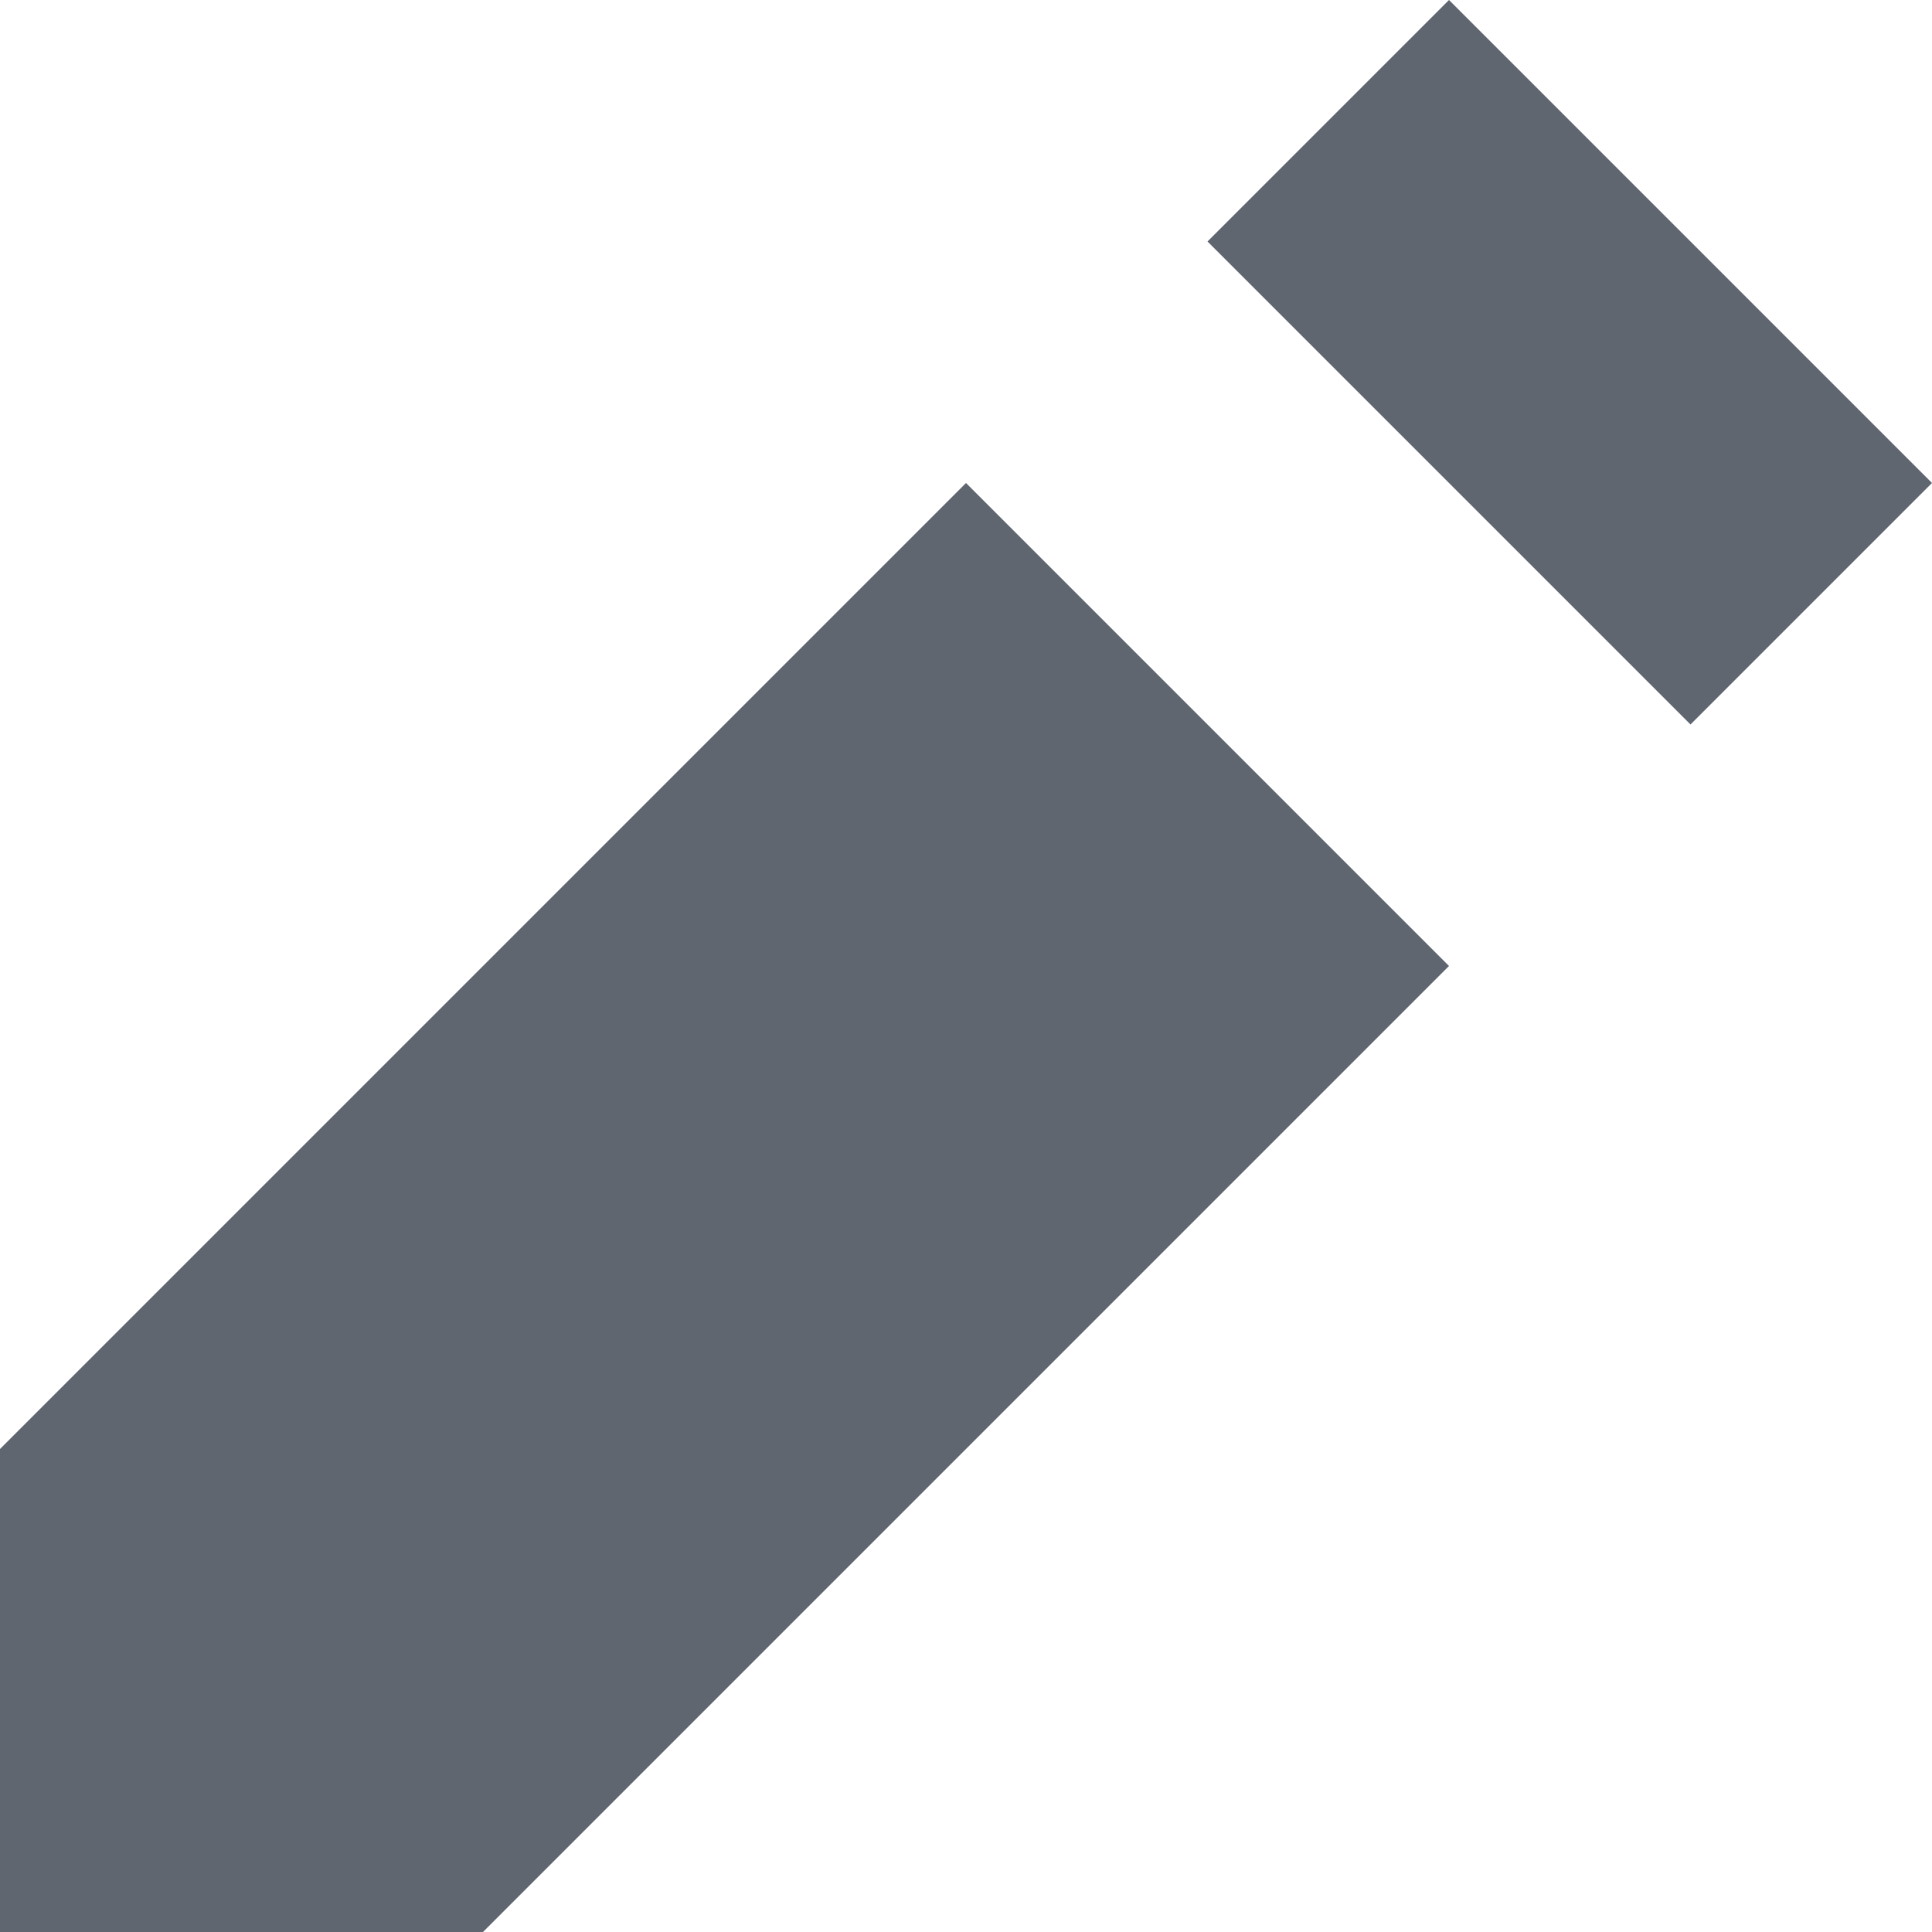
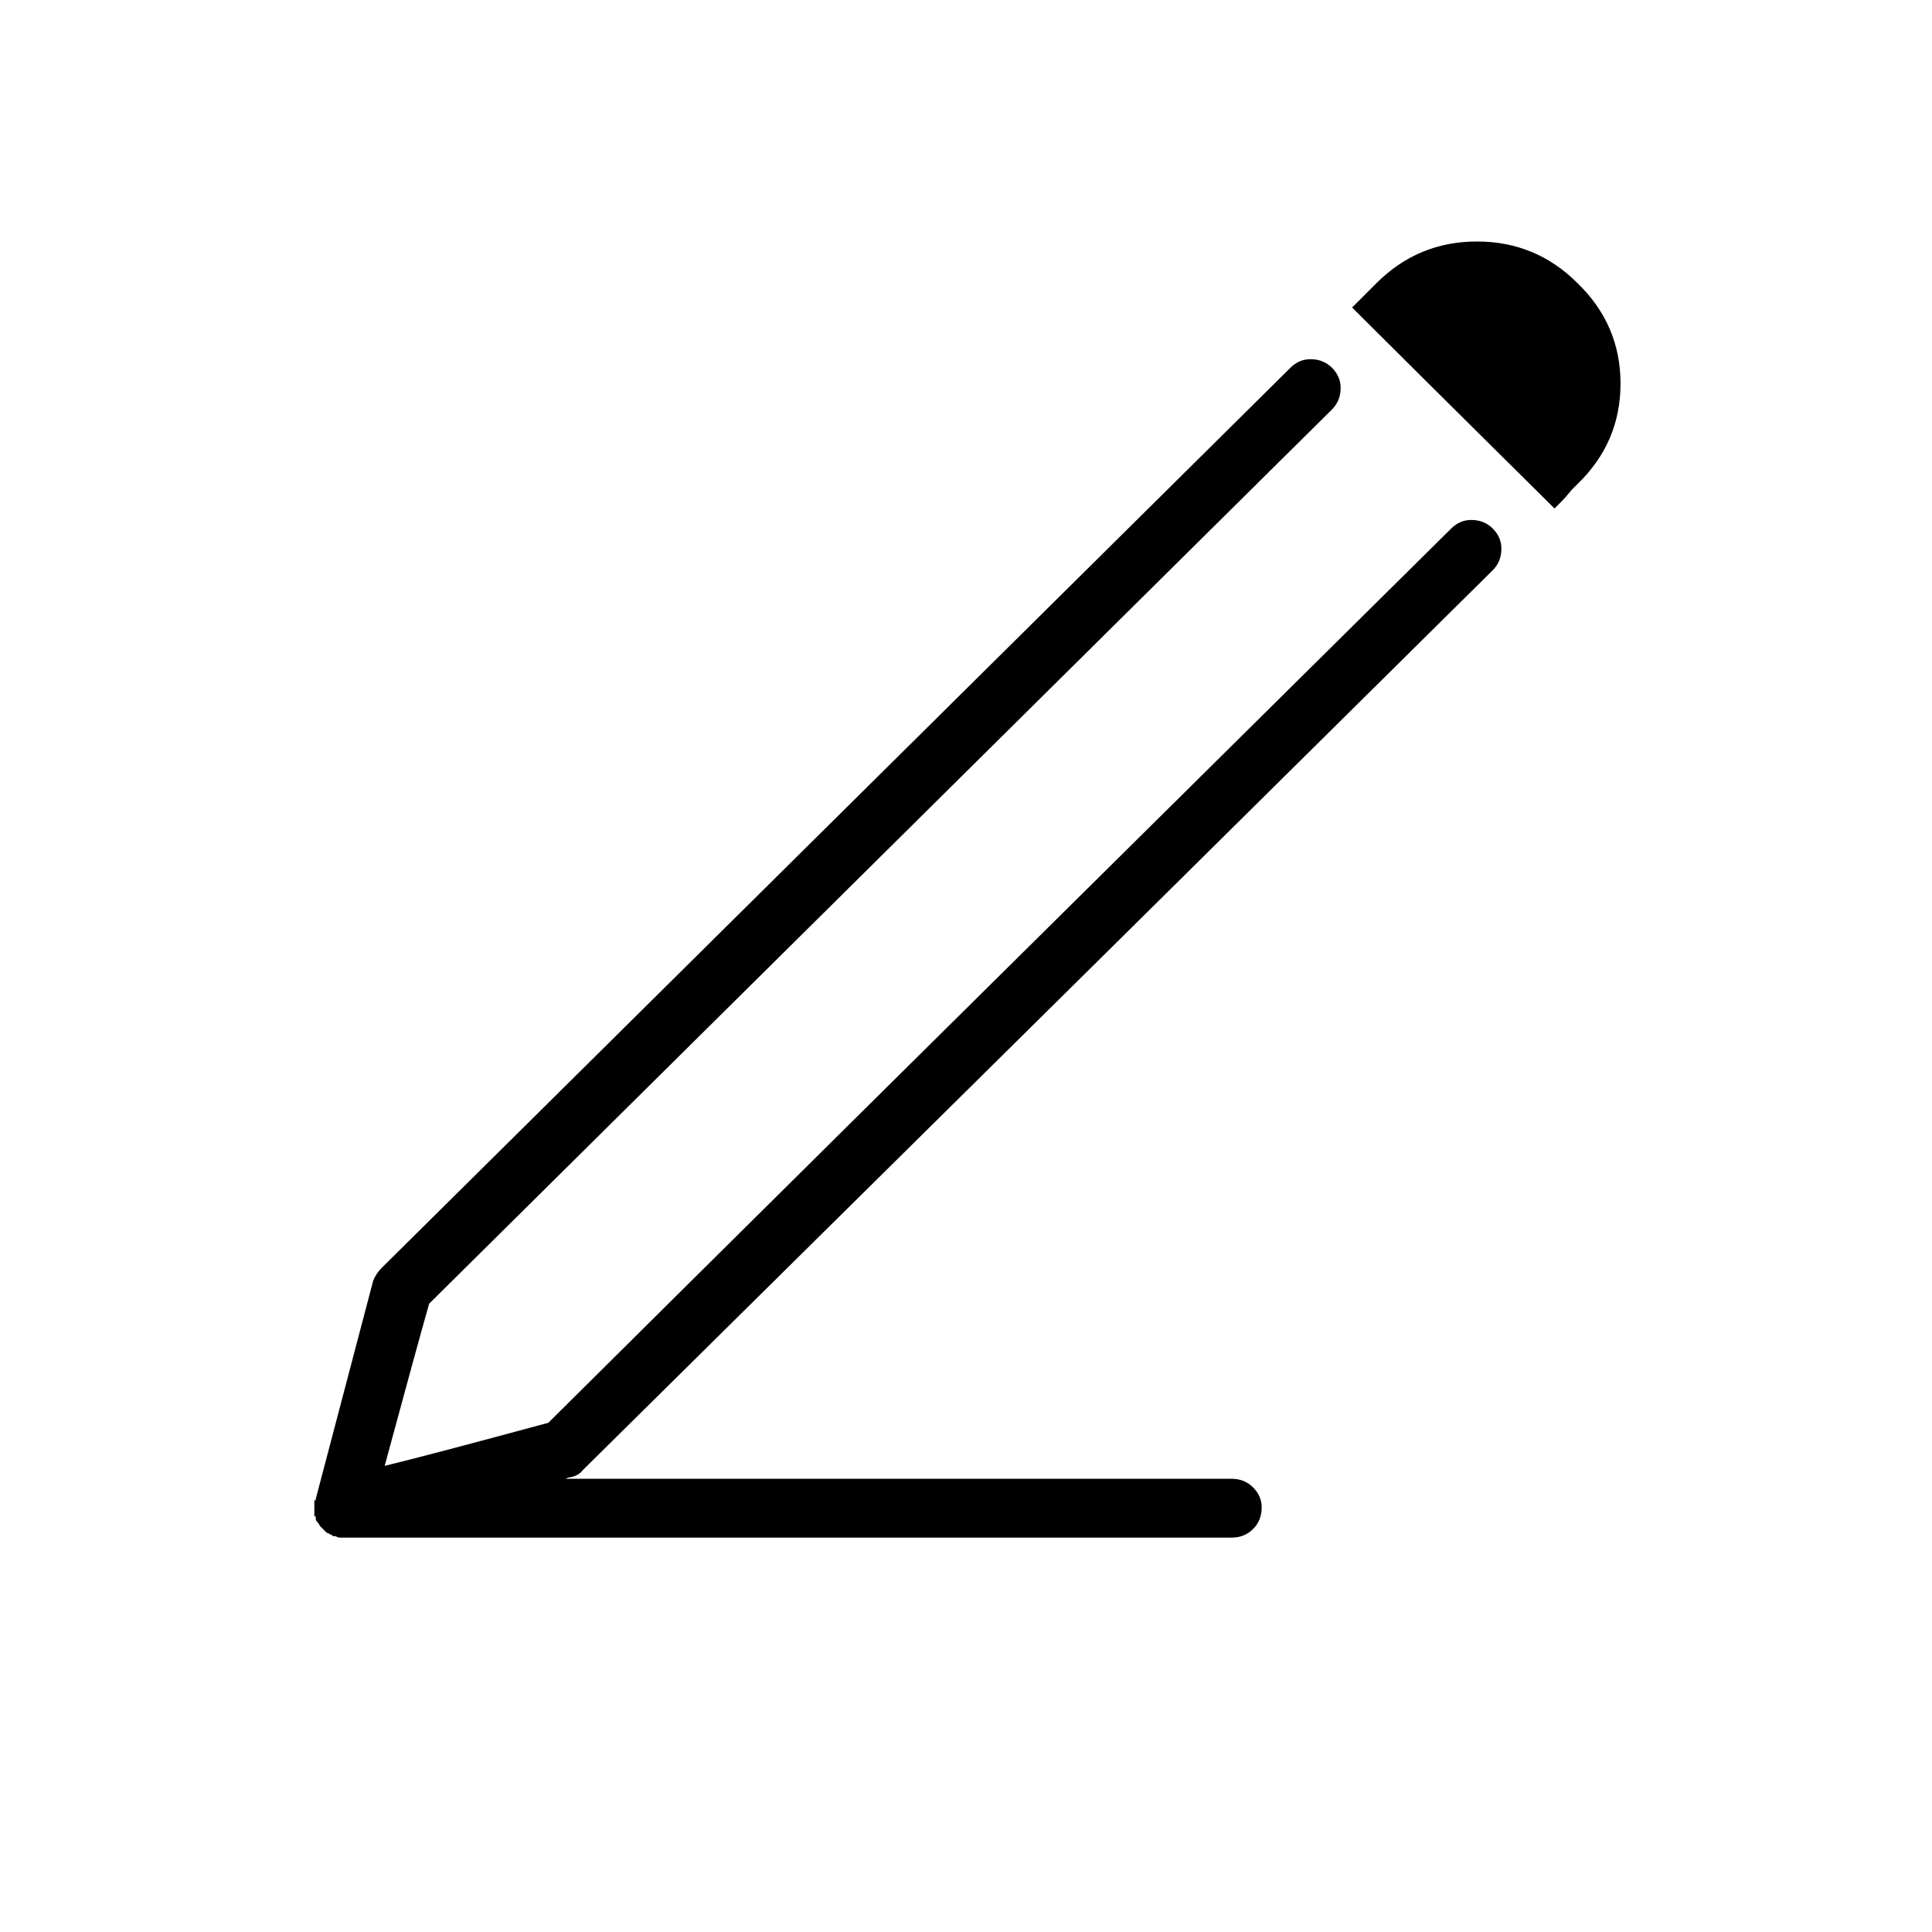
- <svg xmlns="http://www.w3.org/2000/svg" viewBox="0 0 1024 1024" version="1.1" p-id="2332">
-   <path d="M768 0l-128 128 256 256 128-128-256-256zm-256 256l-512 512 0 256 256 0 512-512-256-256z" p-id="2333" fill="#606670" />
+ <svg xmlns="http://www.w3.org/2000/svg" viewBox="0 0 1024 1024" version="1.1" p-id="1208">
+   <path d="M302.026 783.023q-0.761 0-2.282 0.761 88.25 0 352.999 0 6.847 0 11.412 4.565 4.565 4.565 4.565 10.651 0 6.847-4.565 11.412-4.565 4.565-11.412 4.565-156.72 0-470.919 0 0 0-0.761 0 0 0-0.761 0-1.522 0-2.282-0.761 0 0-0.761 0 0 0-0.761 0 0 0 0 0 0 0-0.761-0.761-0.761 0-1.522-0.761-0.761 0-1.522-0.761 0 0-0.761-0.761-0.761-0.761-2.282-2.282-0.761-1.522-1.522-2.282-0.761-0.761-0.761-1.522 0 0 0-0.761 0-0.761-0.761-0.761 0-0.761 0-1.522 0-0.761 0-2.282 0 0 0 0 0 0 0-0.761 0 0 0-0.761 0 0 0-1.522 0 0 0-0.761 0 0 0-0.761 0 0 0.761 0 0 0 0-0.761 7.608-28.909 30.431-115.638 1.522-3.804 4.565-6.847 160.523-159.002 481.57-477.006 4.565-4.565 10.651-4.565 6.847 0 11.412 4.565 4.565 4.565 4.565 10.651 0 6.847-4.565 11.412-159.763 158.241-478.527 473.962-6.086 21.302-23.584 85.968 22.062-5.325 86.728-22.823 119.442-118.681 478.527-473.962 4.565-4.565 10.651-4.565 6.847 0 11.412 4.565 4.565 4.565 4.565 10.651 0 6.847-4.565 11.412-160.523 159.002-482.331 477.006-2.282 3.043-6.847 3.804zM823.918 269.5q0.761-0.761 3.043-3.043 3.043-3.043 6.086-6.847 0.761-0.761 3.043-3.043 22.823-22.062 22.823-53.254 0-31.192-22.823-53.254-22.062-22.062-53.254-22.062-31.192 0-53.254 22.062-4.565 4.565-12.933 12.933 26.627 26.627 107.269 106.508zM166.608 798.999q0 0 0 0.761 0 0 0-0.761zM166.608 796.717q0 0 0 1.522 0 0 0-1.522zM166.608 801.281q0 0 0-1.522 0 0 0 1.522zM167.369 795.195q-0.761 0-0.761 0.761 0 0 0-0.761 0 0 0.761 0z" p-id="1209" />
</svg>
